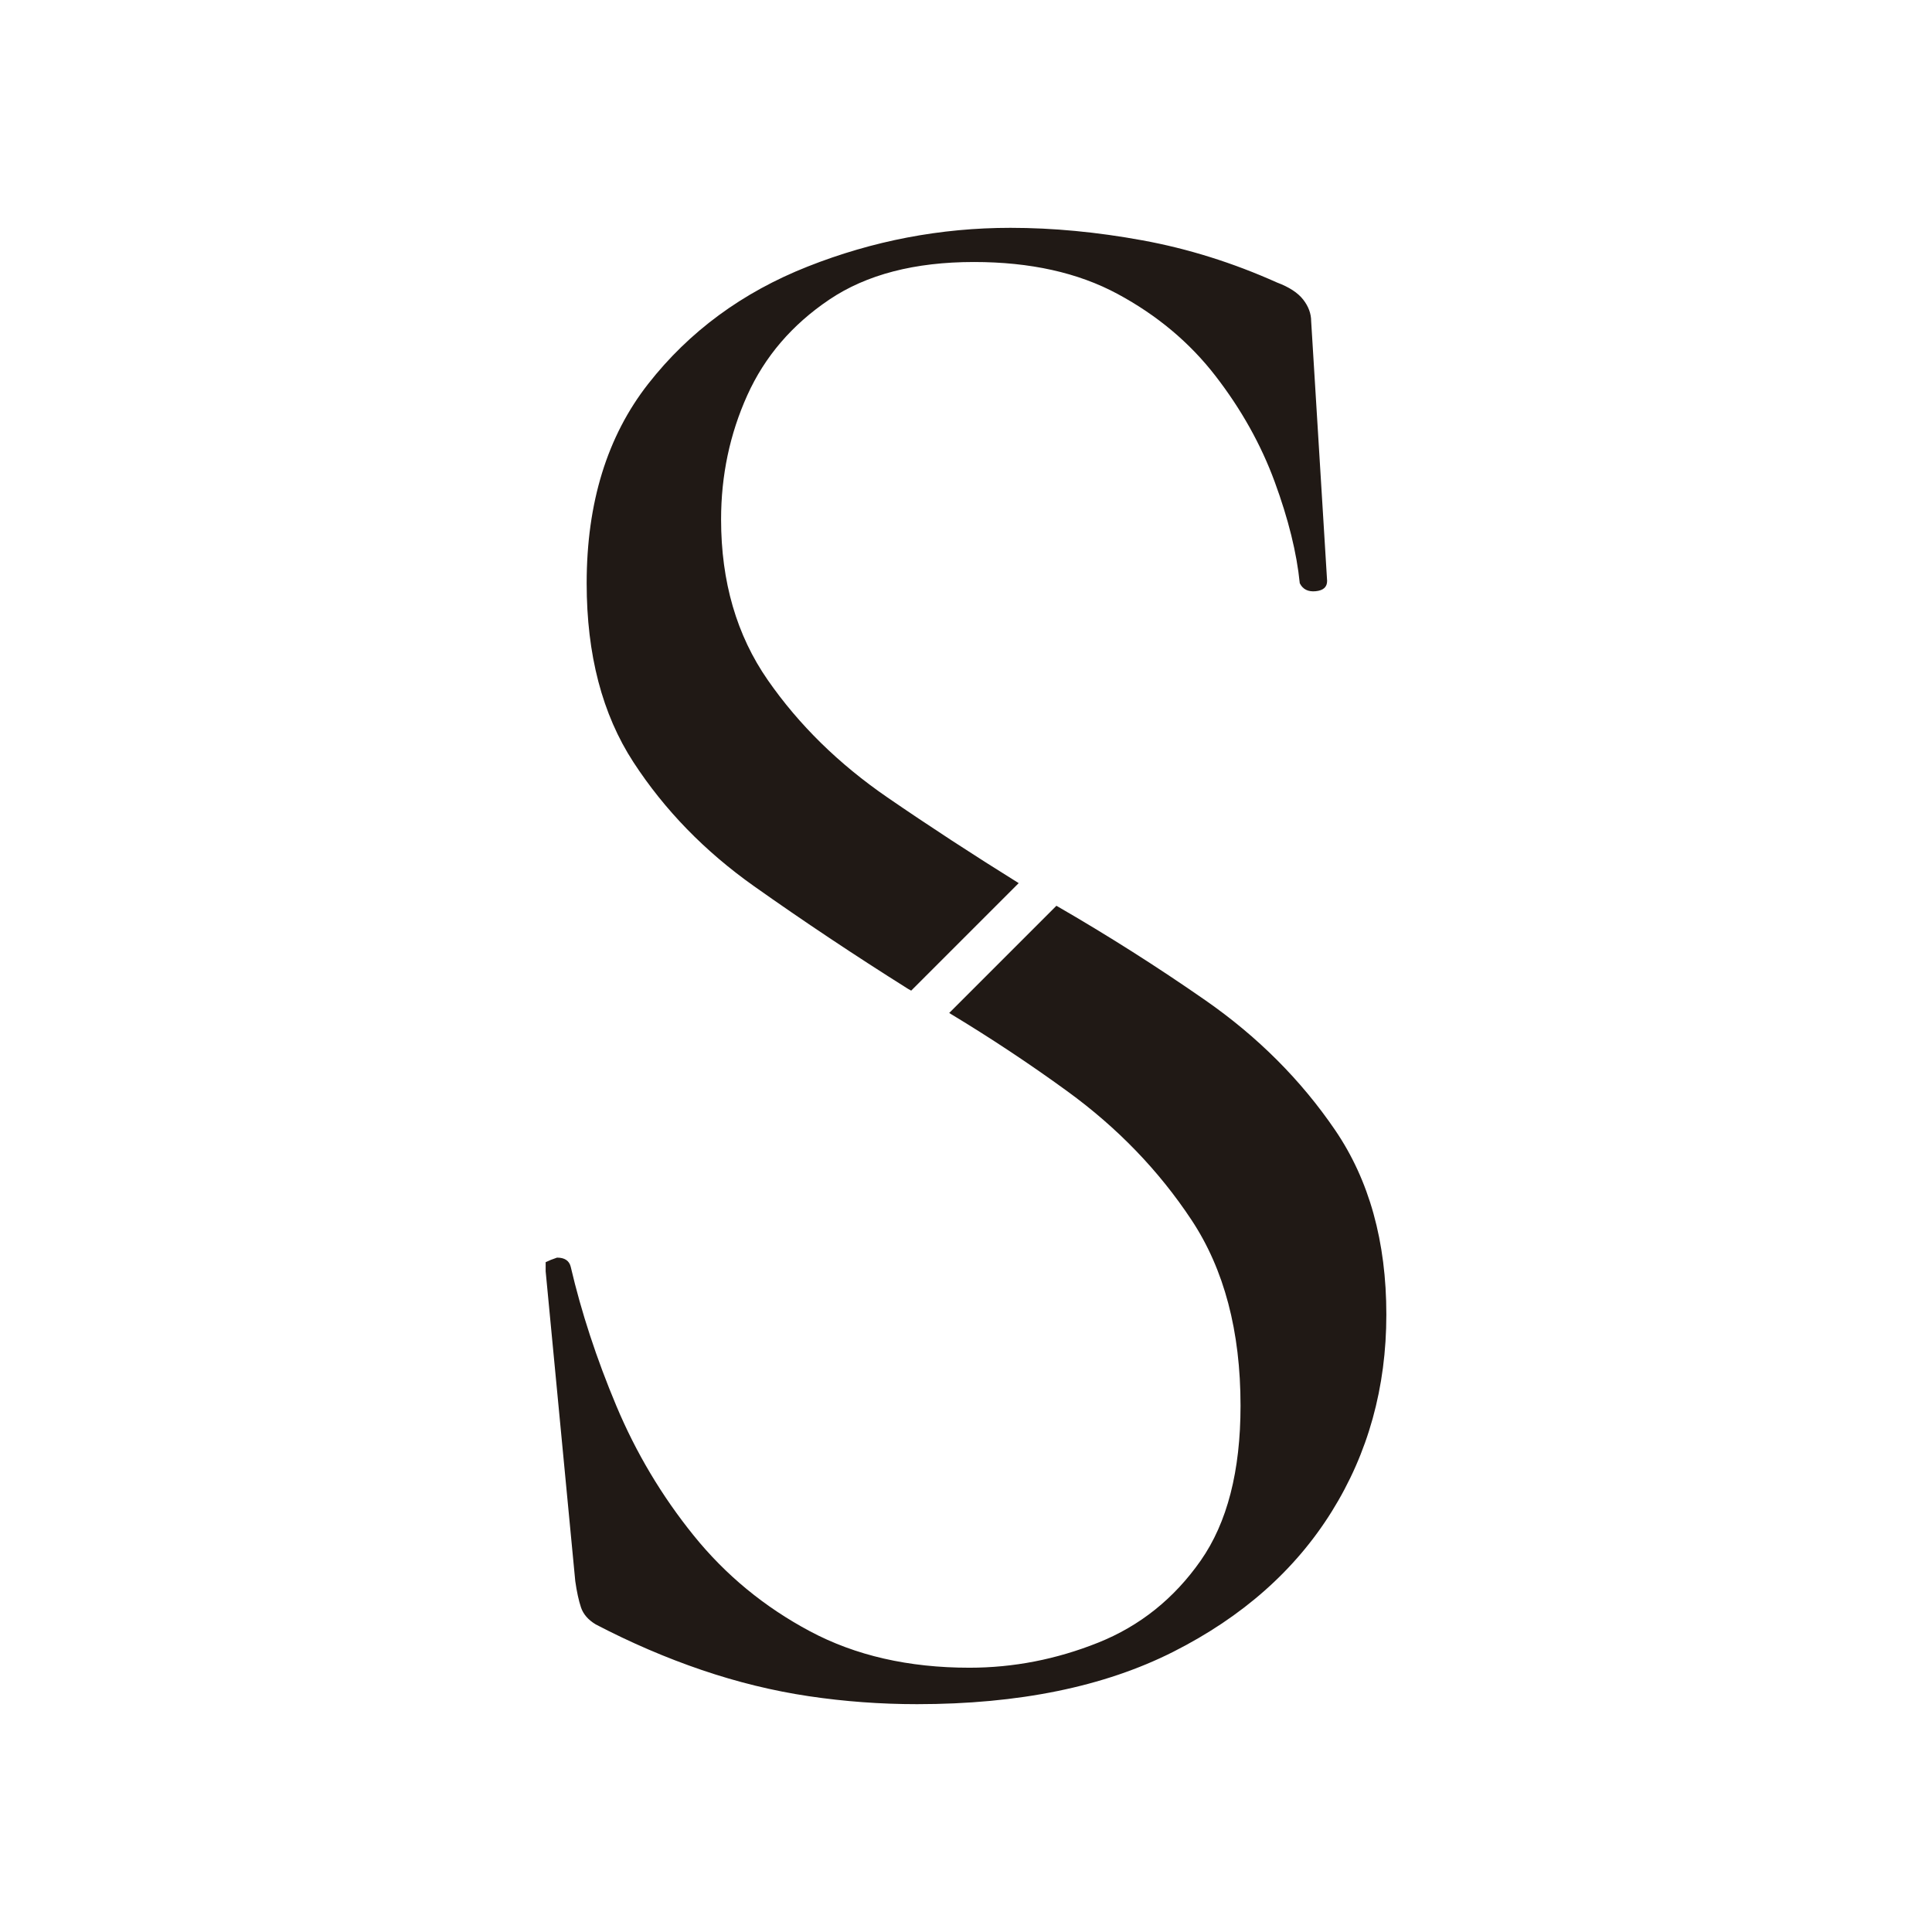
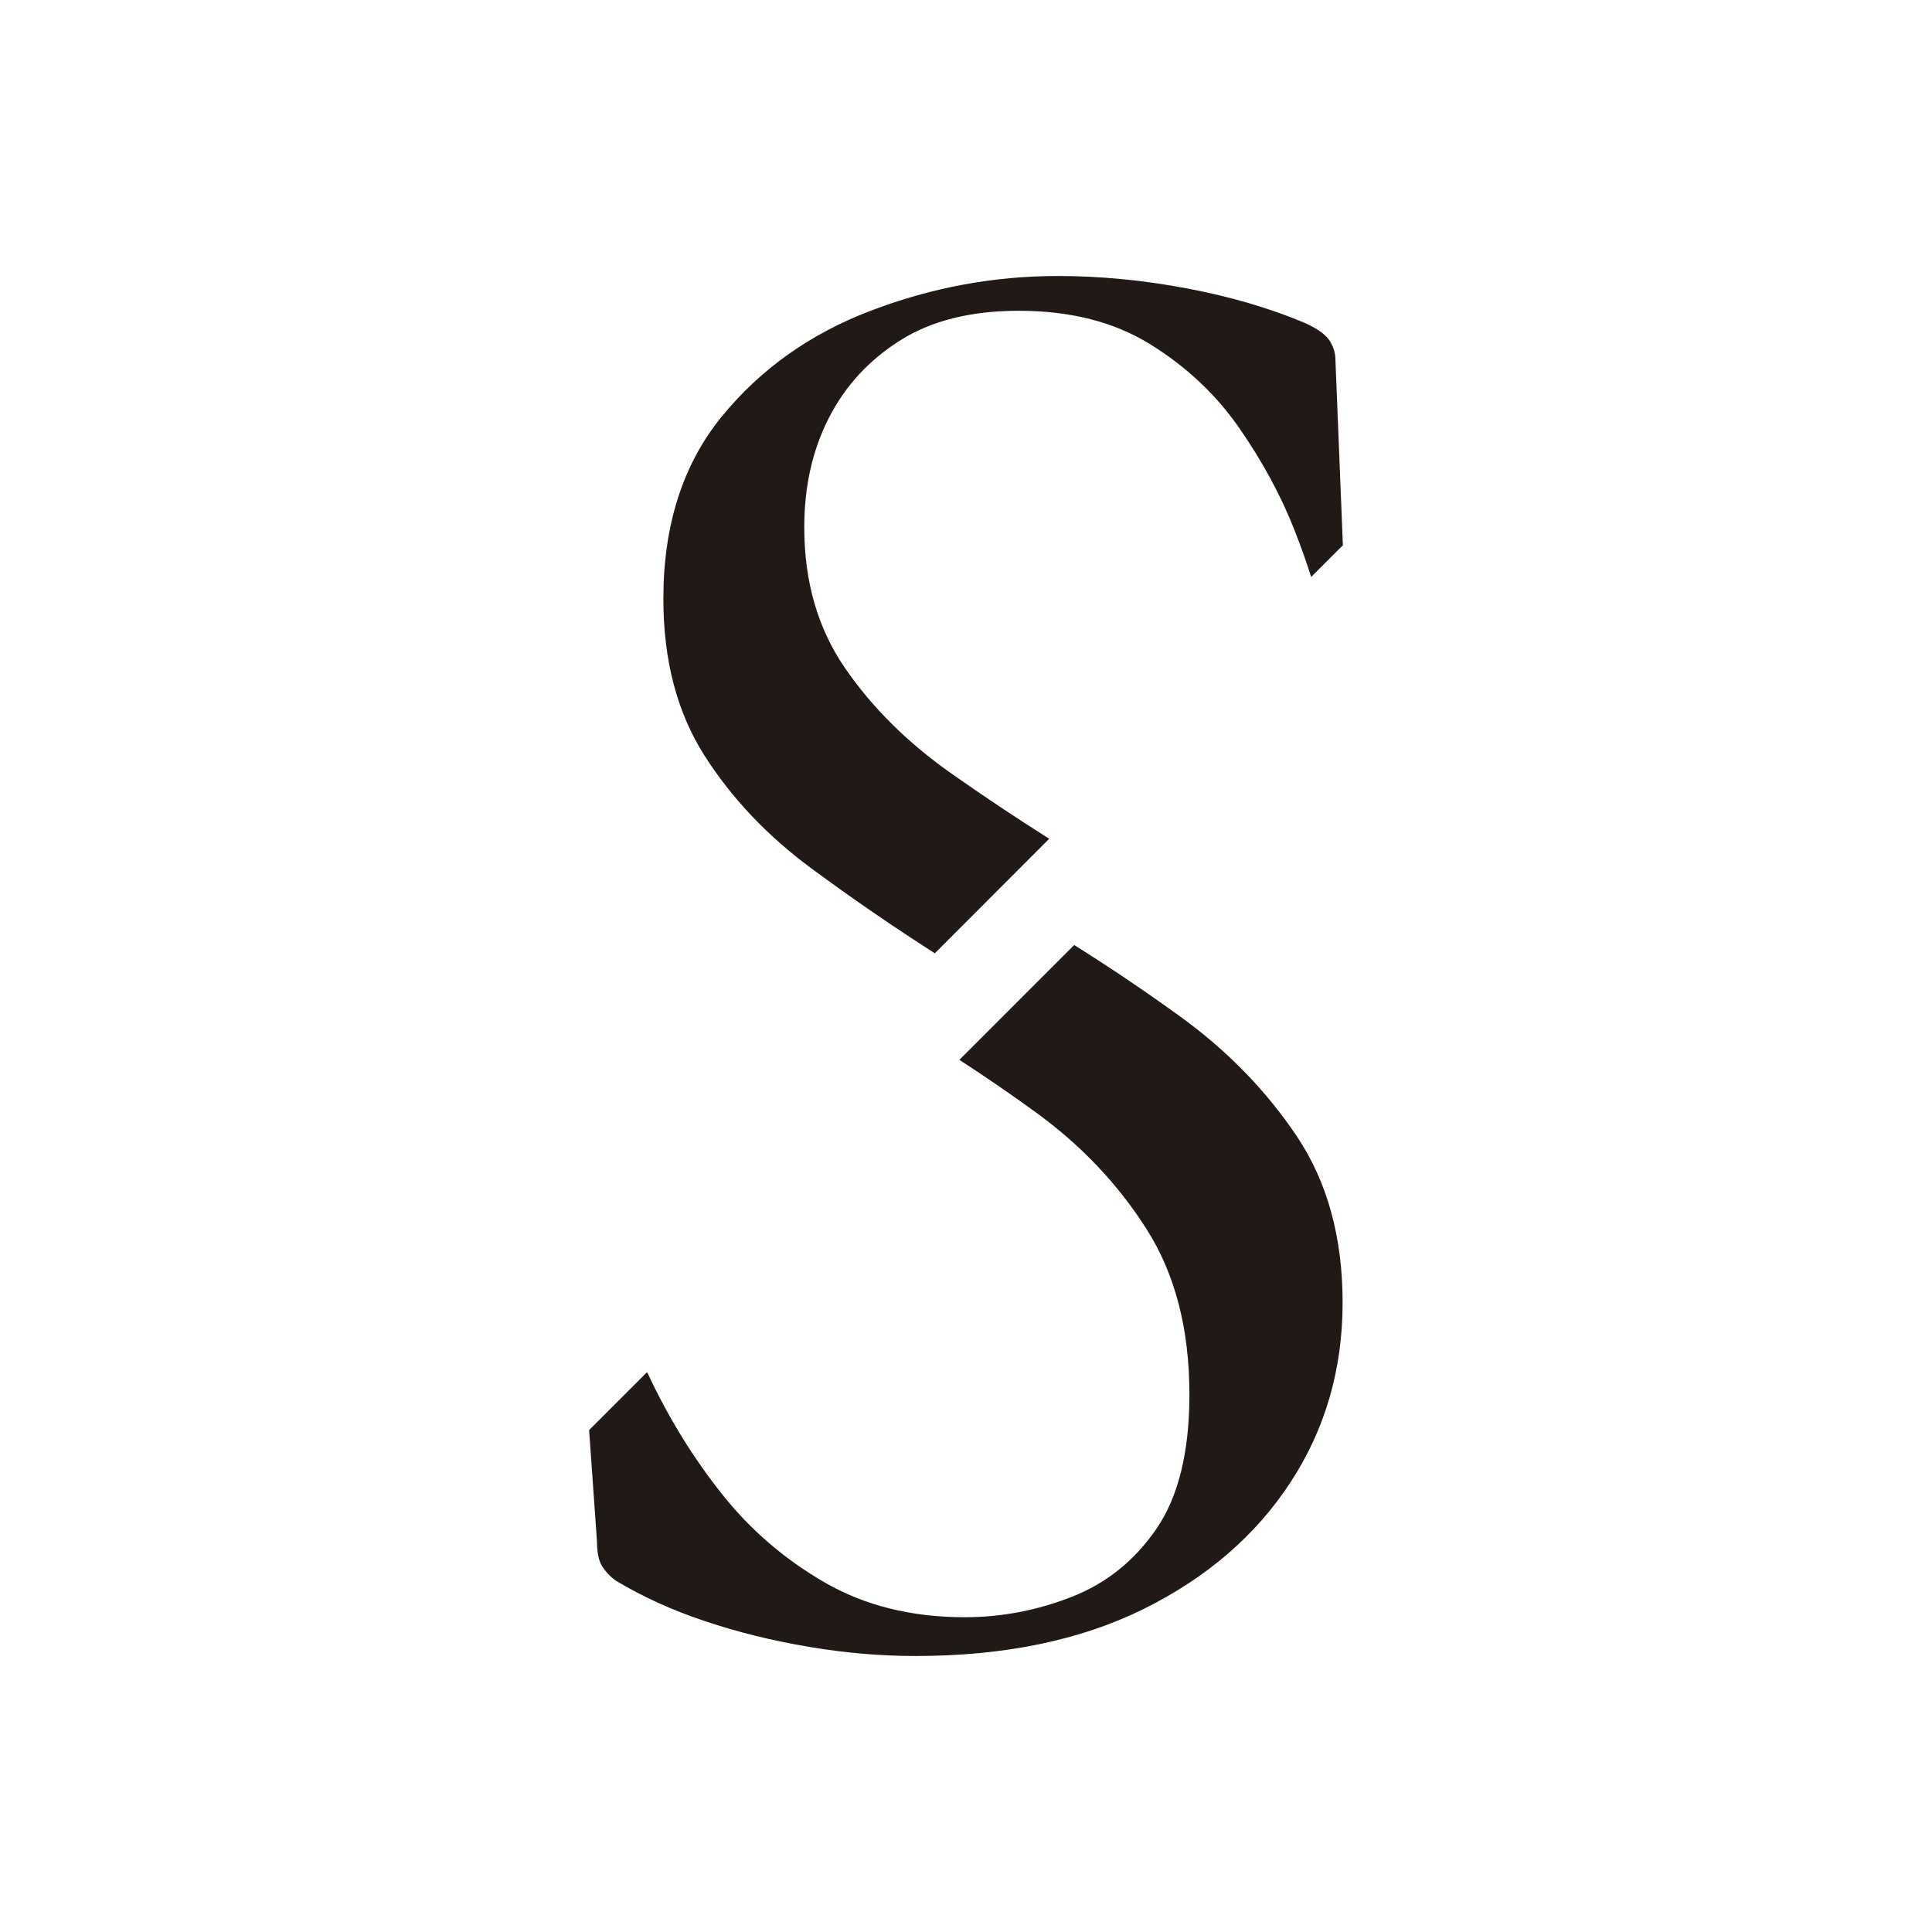
- <svg xmlns="http://www.w3.org/2000/svg" viewBox="0 0 135.68 135.68" width="135.68" height="135.68" role="img" aria-label="SARTO">
-   <path fill="#201915" d="M74.19 63.61Q79.58 66.72 84.64 70.24Q90.16 74.08 93.76 79.36Q97.36 84.64 97.36 92.32Q97.36 100 93.52 106.16Q89.68 112.32 82.4 116Q75.12 119.68 64.4 119.68Q60.56 119.68 56.8 119.12Q53.04 118.56 49.28 117.28Q45.52 116 41.84 114.08Q41.04 113.6 40.8 112.88Q40.56 112.16 40.4 111.04L38.32 89.28V88.64Q38.64 88.48 39.12 88.32Q39.92 88.32 40.08 88.96Q41.2 93.76 43.28 98.72Q45.36 103.68 48.72 107.84Q52.08 112 56.88 114.56Q61.68 117.12 68.08 117.12Q72.72 117.12 77.12 115.36Q81.52 113.6 84.32 109.6Q87.12 105.6 87.12 98.72Q87.12 90.88 83.68 85.68Q80.24 80.48 74.96 76.64Q70.99 73.75 66.66 71.14L74.19 63.61ZM50.64 36.48Q50.64 43.04 53.92 47.76Q57.2 52.48 62.32 56Q66.7 59.01 71.54 62.02L63.99 69.57Q63.87 69.51 63.76 69.44Q58.16 65.92 52.96 62.24Q47.76 58.56 44.48 53.52Q41.2 48.48 41.2 40.96Q41.2 32.48 45.52 26.96Q49.84 21.44 56.72 18.72Q63.6 16 70.96 16Q75.44 16 80.24 16.88Q85.04 17.76 89.68 19.84Q90.96 20.32 91.52 21.04Q92.08 21.76 92.08 22.56L93.2 40.8Q93.2 41.44 92.4 41.52Q91.6 41.6 91.28 40.96Q90.96 37.76 89.52 33.84Q88.08 29.92 85.36 26.4Q82.64 22.88 78.48 20.64Q74.32 18.4 68.4 18.4Q62.16 18.4 58.24 21.04Q54.32 23.68 52.48 27.76Q50.64 31.84 50.64 36.48Z" />
+ <svg xmlns="http://www.w3.org/2000/svg" viewBox="0 0 140.00 140.00" width="140.00" height="140.00" role="img" aria-label="SARTO">
+   <path fill="#201915" transform="translate(42.69 20.00)" d="M15.59 18.21Q15.59 13.77 17.37 10.29Q19.14 6.81 22.55 4.66Q25.95 2.52 31.13 2.52Q36.76 2.52 40.68 4.96Q44.61 7.4 47.12 11.03Q49.64 14.66 51.12 18.43Q51.84 20.27 52.32 21.81L54.62 19.51L54.08 6.07Q54.08 5.33 53.64 4.66Q53.19 4 51.86 3.4Q48.01 1.78 43.27 0.89Q38.54 0 33.95 0Q26.99 0 20.4 2.52Q13.81 5.03 9.59 10.21Q5.38 15.4 5.38 23.39Q5.38 30.05 8.34 34.72Q11.3 39.38 16.11 42.93Q20.43 46.12 25.05 49.08L33.34 40.78Q29.64 38.44 26.25 36.05Q21.51 32.72 18.55 28.42Q15.59 24.13 15.59 18.21ZM35.15 48.48 26.83 56.8Q29.7 58.66 32.39 60.62Q37.28 64.17 40.39 69.06Q43.5 73.94 43.5 81.05Q43.5 87.27 41.13 90.75Q38.76 94.23 34.98 95.71Q31.21 97.19 27.21 97.19Q21.44 97.19 17.07 94.67Q12.7 92.15 9.6 88.23Q6.49 84.31 4.27 79.57Q4.23 79.5 4.2 79.43L0 83.63L0.57 91.71Q0.57 92.89 0.94 93.49Q1.31 94.08 1.9 94.52Q4.86 96.3 8.41 97.48Q11.96 98.67 15.89 99.33Q19.81 100 23.66 100Q33.28 100 40.17 96.6Q47.05 93.19 50.82 87.42Q54.6 81.64 54.6 74.39Q54.6 67.28 51.27 62.32Q47.94 57.36 42.83 53.66Q39.09 50.95 35.15 48.48Z" />
</svg>
